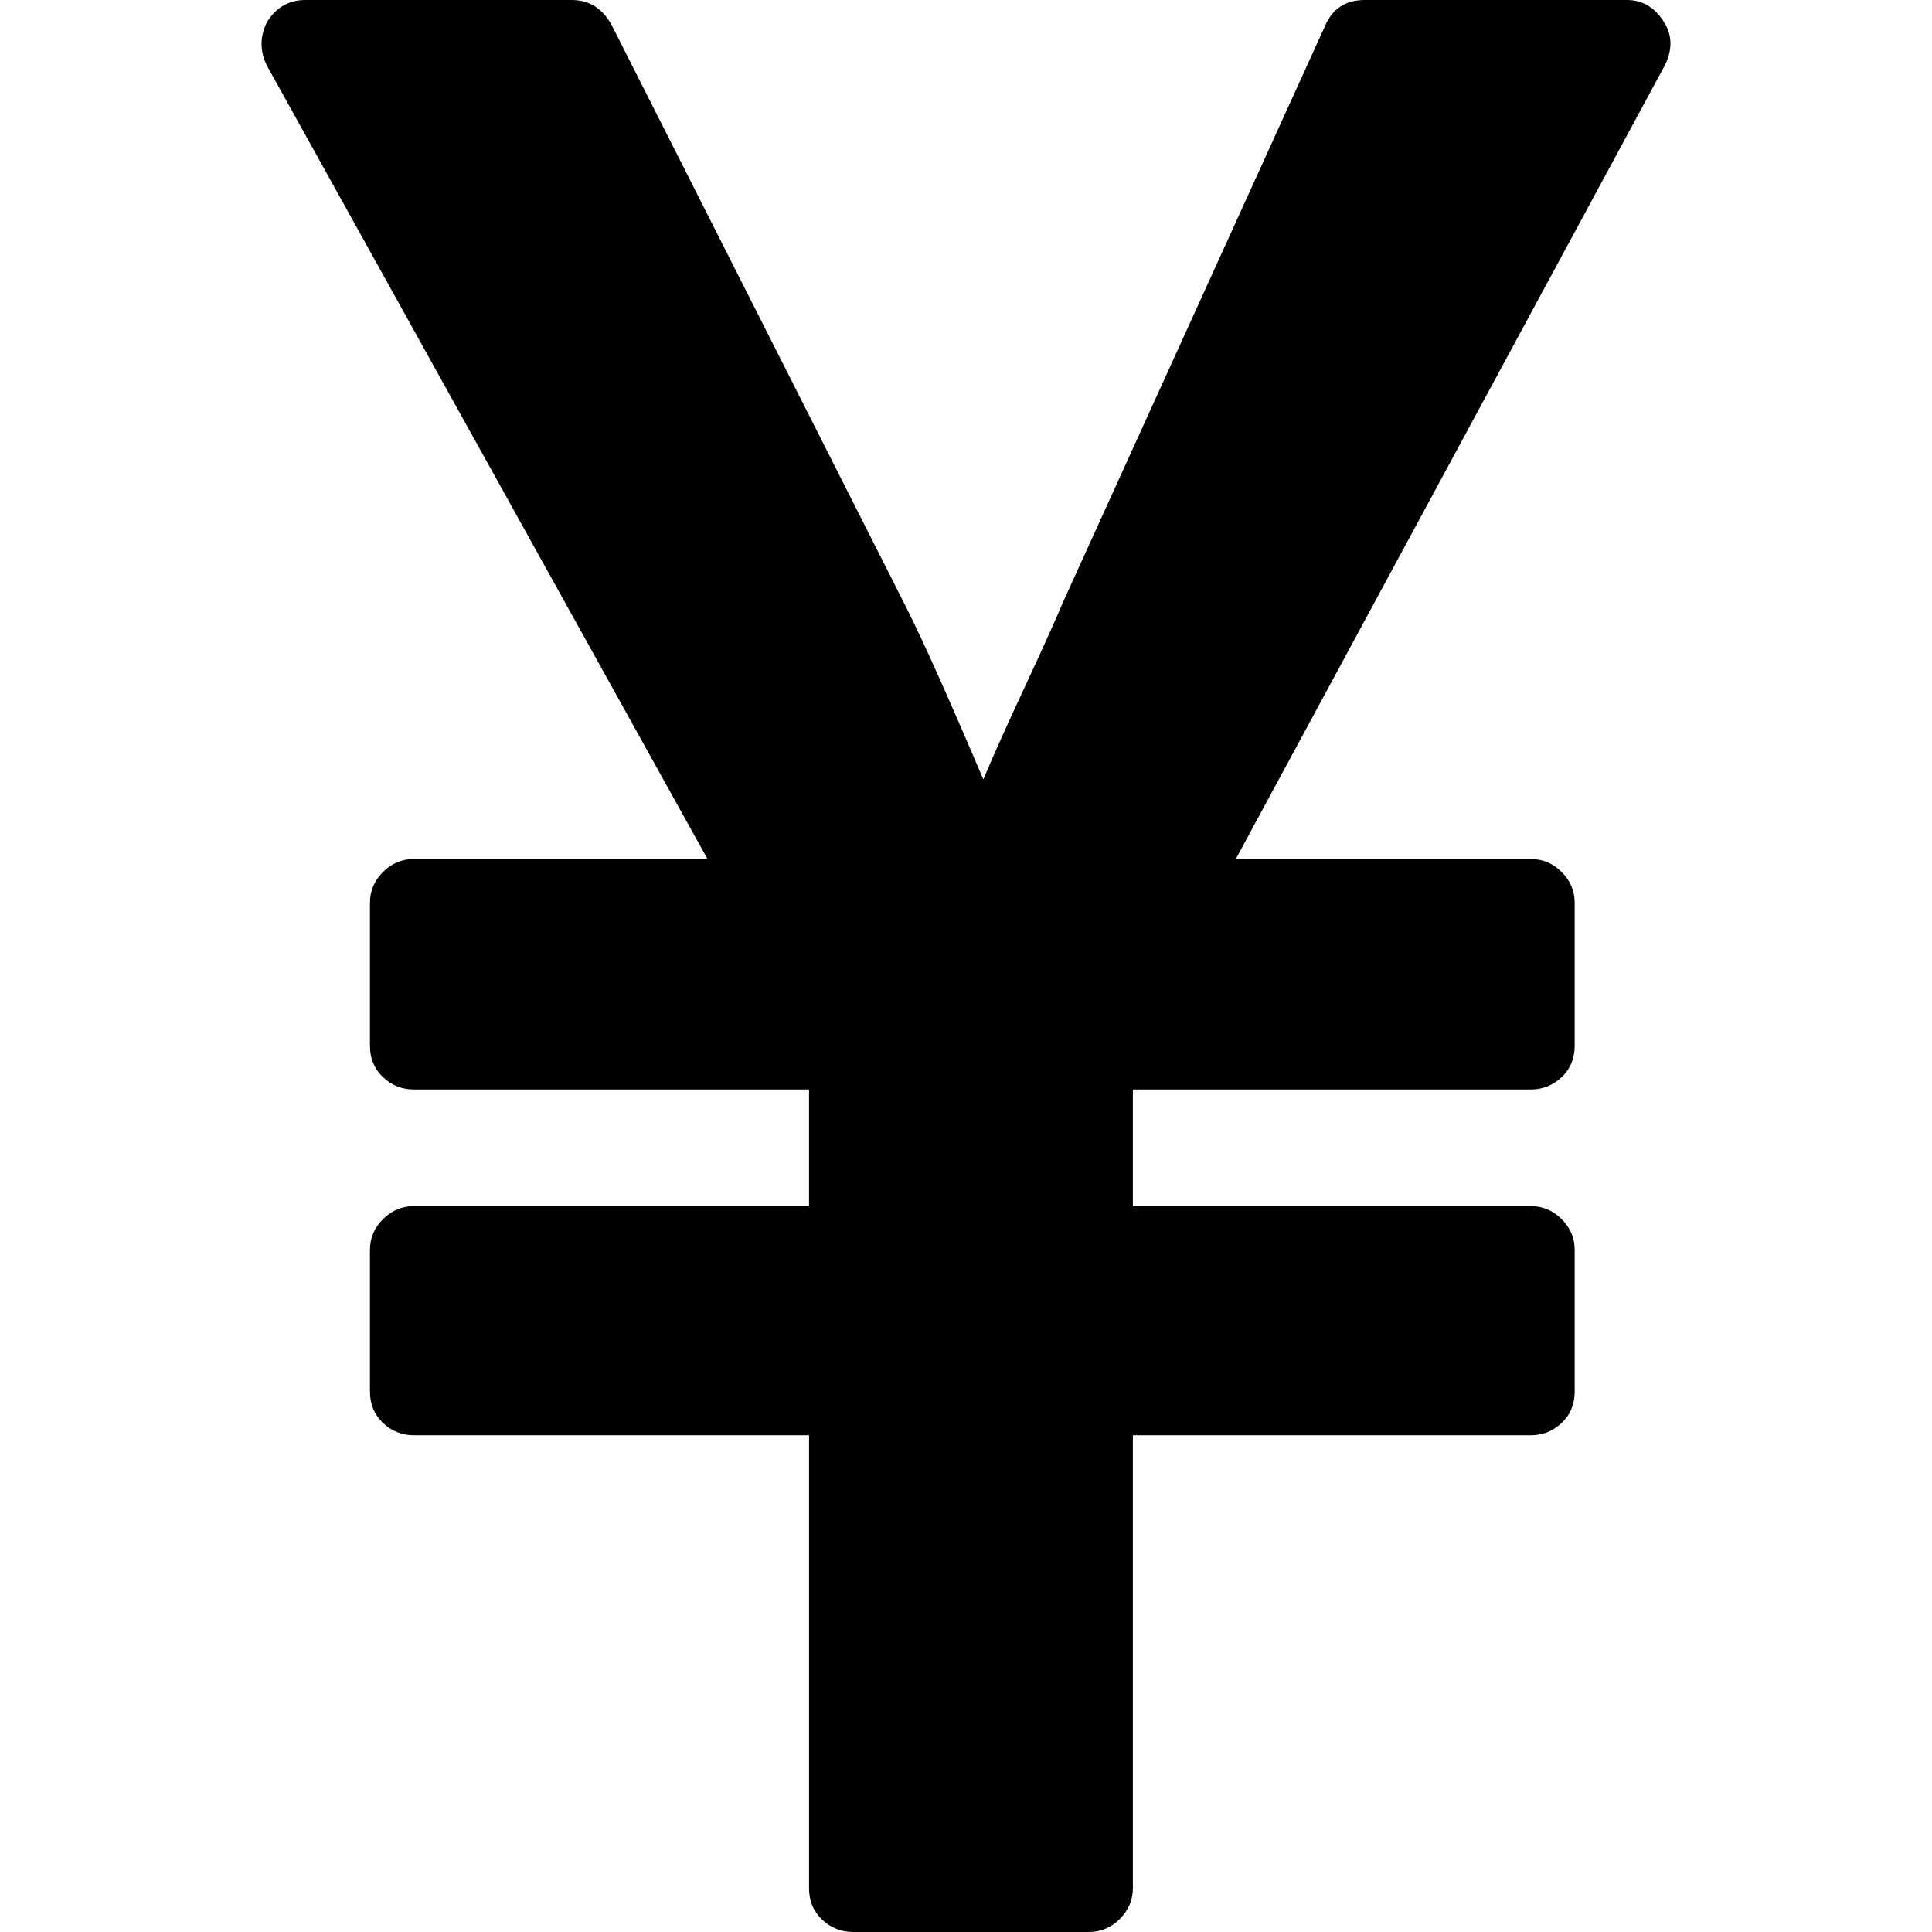
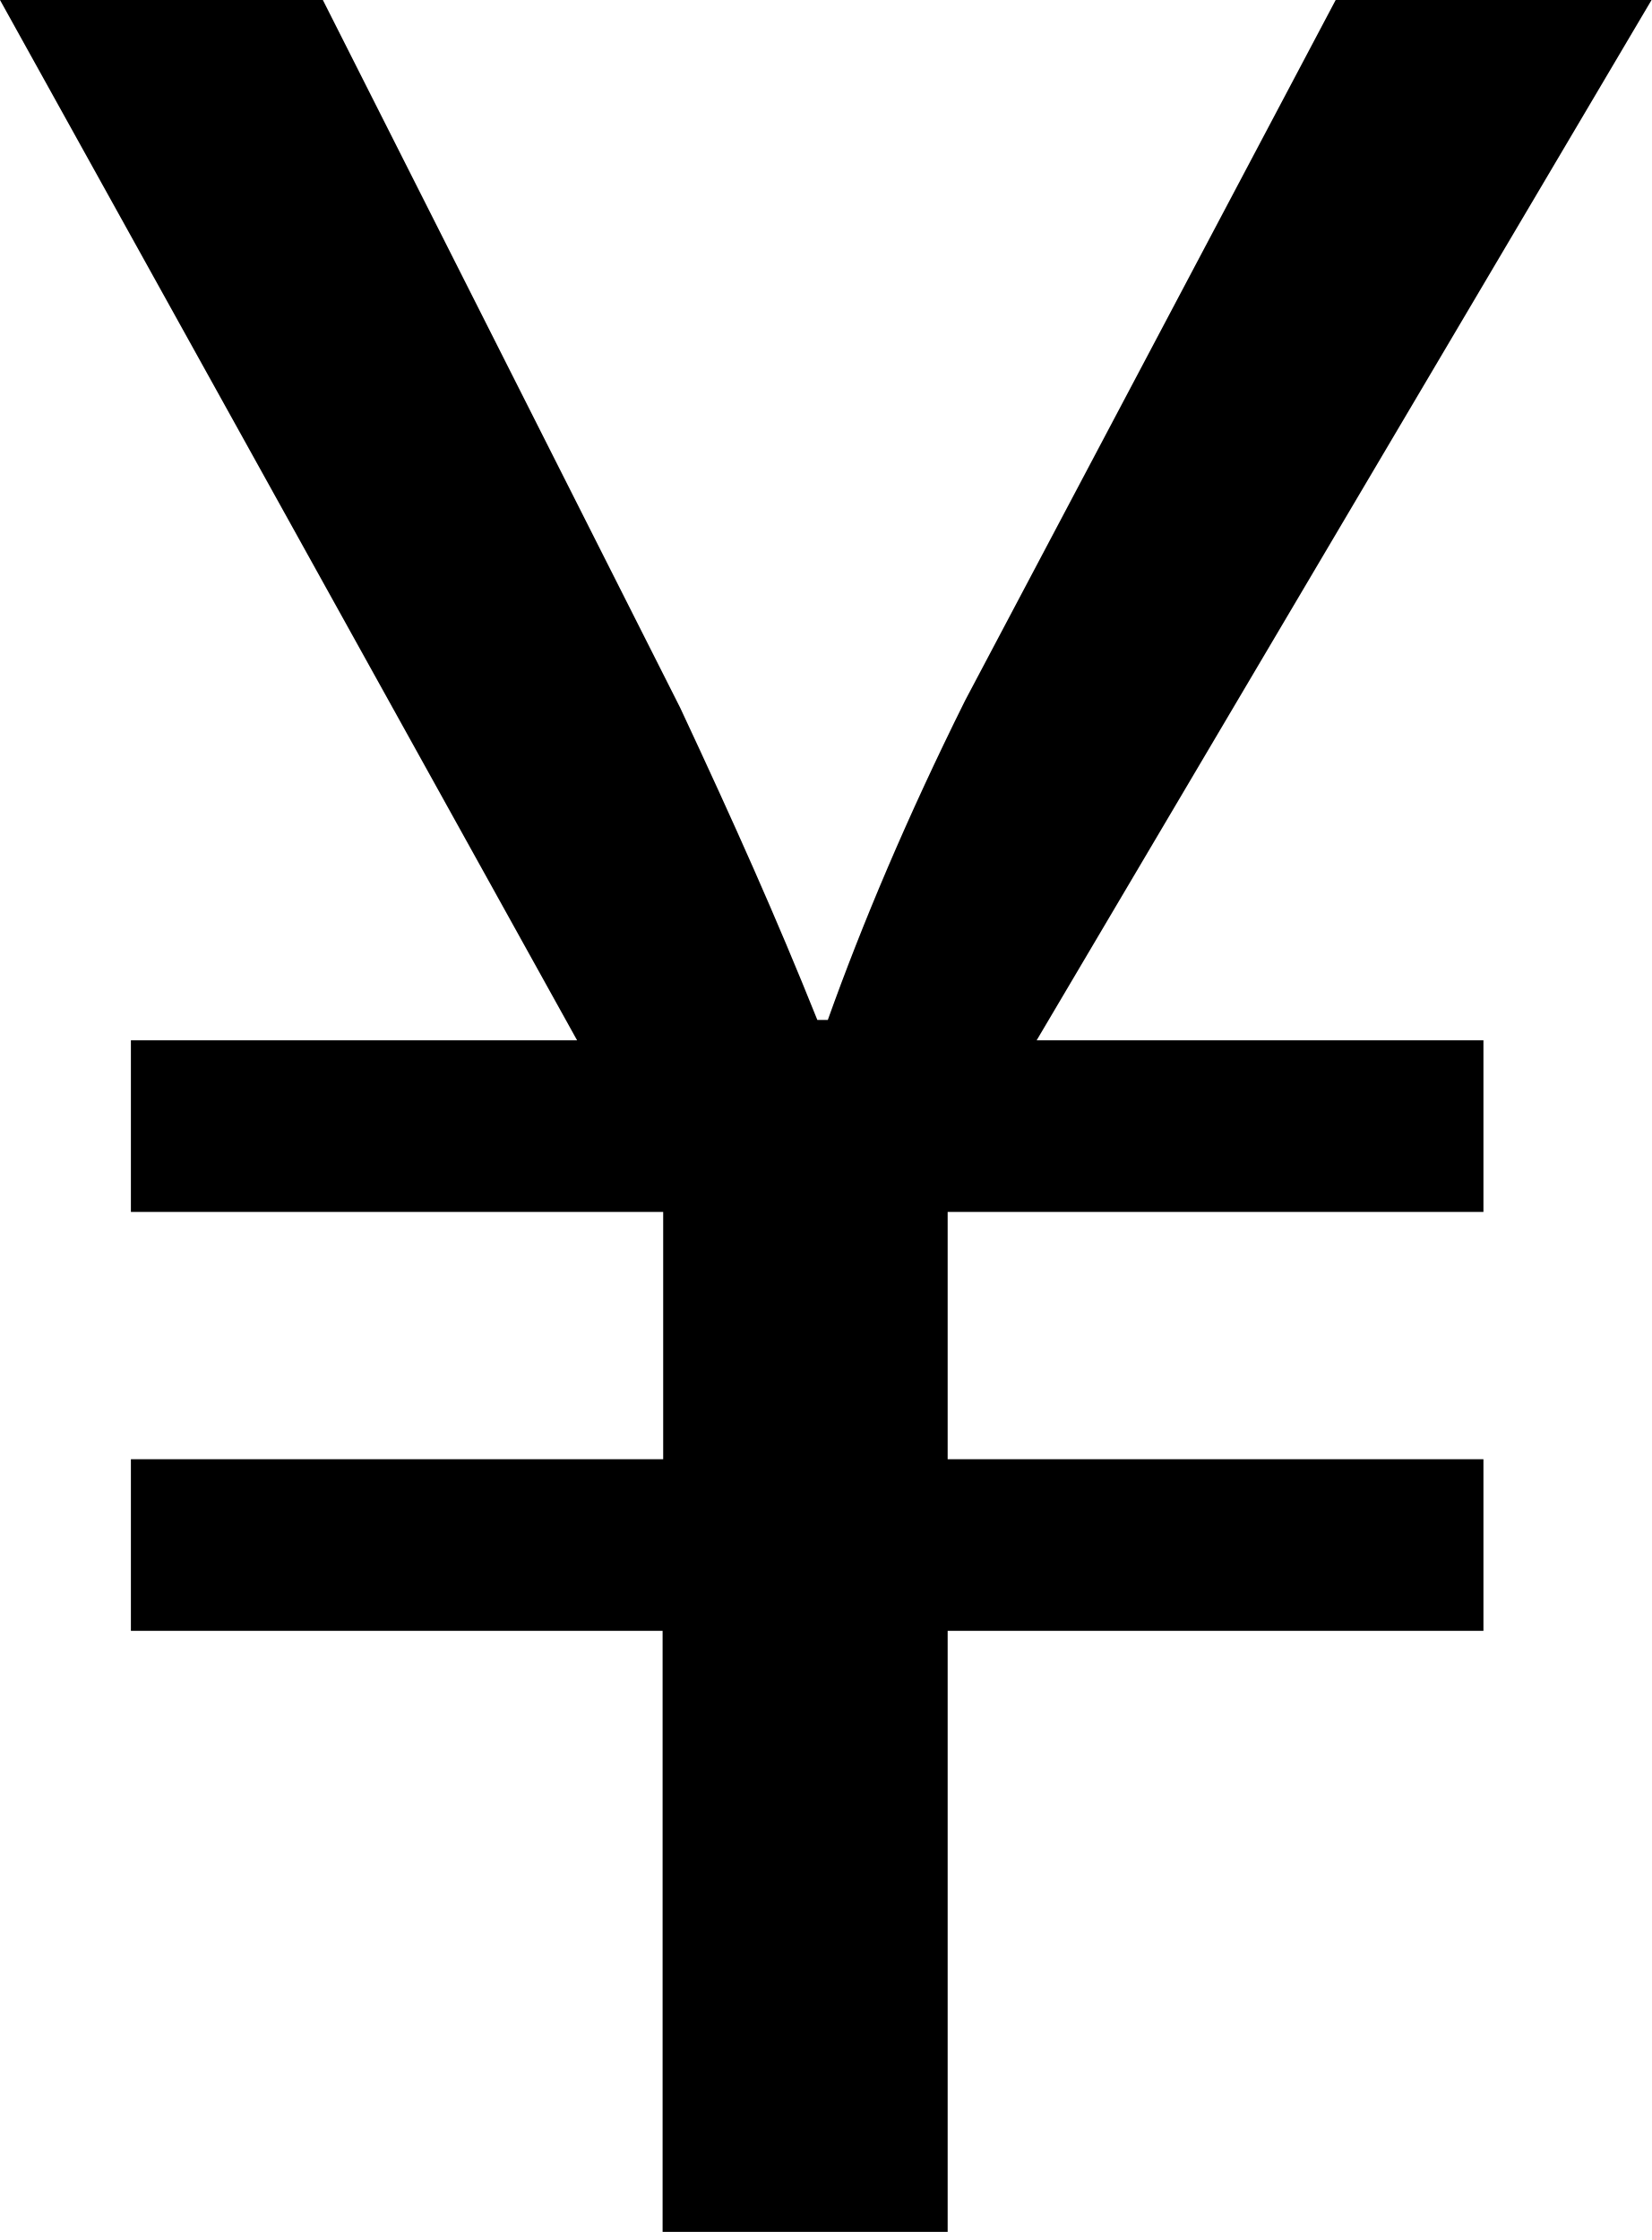
- <svg xmlns="http://www.w3.org/2000/svg" version="1.1" id="Capa_1" x="0px" y="0px" width="512px" height="512px" viewBox="0 0 401.991 401.991" style="enable-background:new 0 0 401.991 401.991;" xml:space="preserve">
-   <g>
-     <path d="M346.209,4.57C344.306,1.524,341.735,0,338.502,0H283.97c-3.997,0-6.759,1.812-8.281,5.424l-54.532,119.914   c-1.335,3.237-3.953,9.042-7.847,17.419c-3.902,8.375-6.804,14.845-8.707,19.414c-7.042-16.562-12.372-28.458-15.989-35.691   L127.227,5.14C125.318,1.713,122.562,0,118.945,0h-55.39c-3.422,0-6.089,1.524-7.992,4.57c-1.521,3.044-1.521,6.09,0,9.136   l91.647,165.023H86.109c-2.474,0-4.615,0.9-6.423,2.708c-1.807,1.812-2.712,3.949-2.712,6.423v29.695   c0,2.666,0.905,4.856,2.712,6.567c1.809,1.711,3.949,2.566,6.423,2.566h82.226v24.271H86.109c-2.474,0-4.615,0.903-6.423,2.71   c-1.807,1.808-2.712,3.949-2.712,6.427v29.403c0,2.669,0.905,4.859,2.712,6.57c1.809,1.712,3.949,2.567,6.423,2.567h82.229v94.219   c0,2.662,0.903,4.853,2.712,6.563s3.949,2.57,6.423,2.57h49.11c2.471,0,4.609-0.903,6.43-2.714c1.8-1.811,2.704-3.949,2.704-6.42   v-94.219h82.799c2.471,0,4.613-0.855,6.42-2.567c1.811-1.711,2.71-3.901,2.71-6.57v-29.403c0-2.478-0.896-4.619-2.71-6.427   c-1.807-1.81-3.949-2.71-6.42-2.71h-82.799V226.69h82.799c2.471,0,4.613-0.855,6.42-2.566c1.811-1.711,2.71-3.901,2.71-6.567   v-29.695c0-2.474-0.896-4.611-2.71-6.423c-1.807-1.805-3.949-2.708-6.42-2.708h-61.384l89.366-165.311   C348.016,10.186,347.923,7.236,346.209,4.57z" fill="#000000" />
-   </g>
-   <g>
- </g>
-   <g>
- </g>
-   <g>
- </g>
-   <g>
- </g>
-   <g>
- </g>
-   <g>
- </g>
-   <g>
- </g>
-   <g>
- </g>
-   <g>
- </g>
-   <g>
- </g>
-   <g>
- </g>
-   <g>
- </g>
-   <g>
- </g>
-   <g>
- </g>
-   <g>
- </g>
+ <svg xmlns="http://www.w3.org/2000/svg" version="1.1" id="Layer_1" x="0px" y="0px" viewBox="0 0 283.9 385" style="enable-background:new 0 0 283.9 385;" xml:space="preserve">
+   <path d="M113.9,383.6V280.3H22.5v-29.5h91.5v-42.5H22.5v-29.5h76.7L0,0h55.5l61.4,121.6c9.4,20.1,16.5,36,23.6,53.7h1.8  c5.9-16.5,13.6-34.8,23.6-54.9L229.6,0h54.3L178.2,178.8H255v29.5h-92.1v42.5H255v29.5h-92.1v103.3H113.9z" />
</svg>
